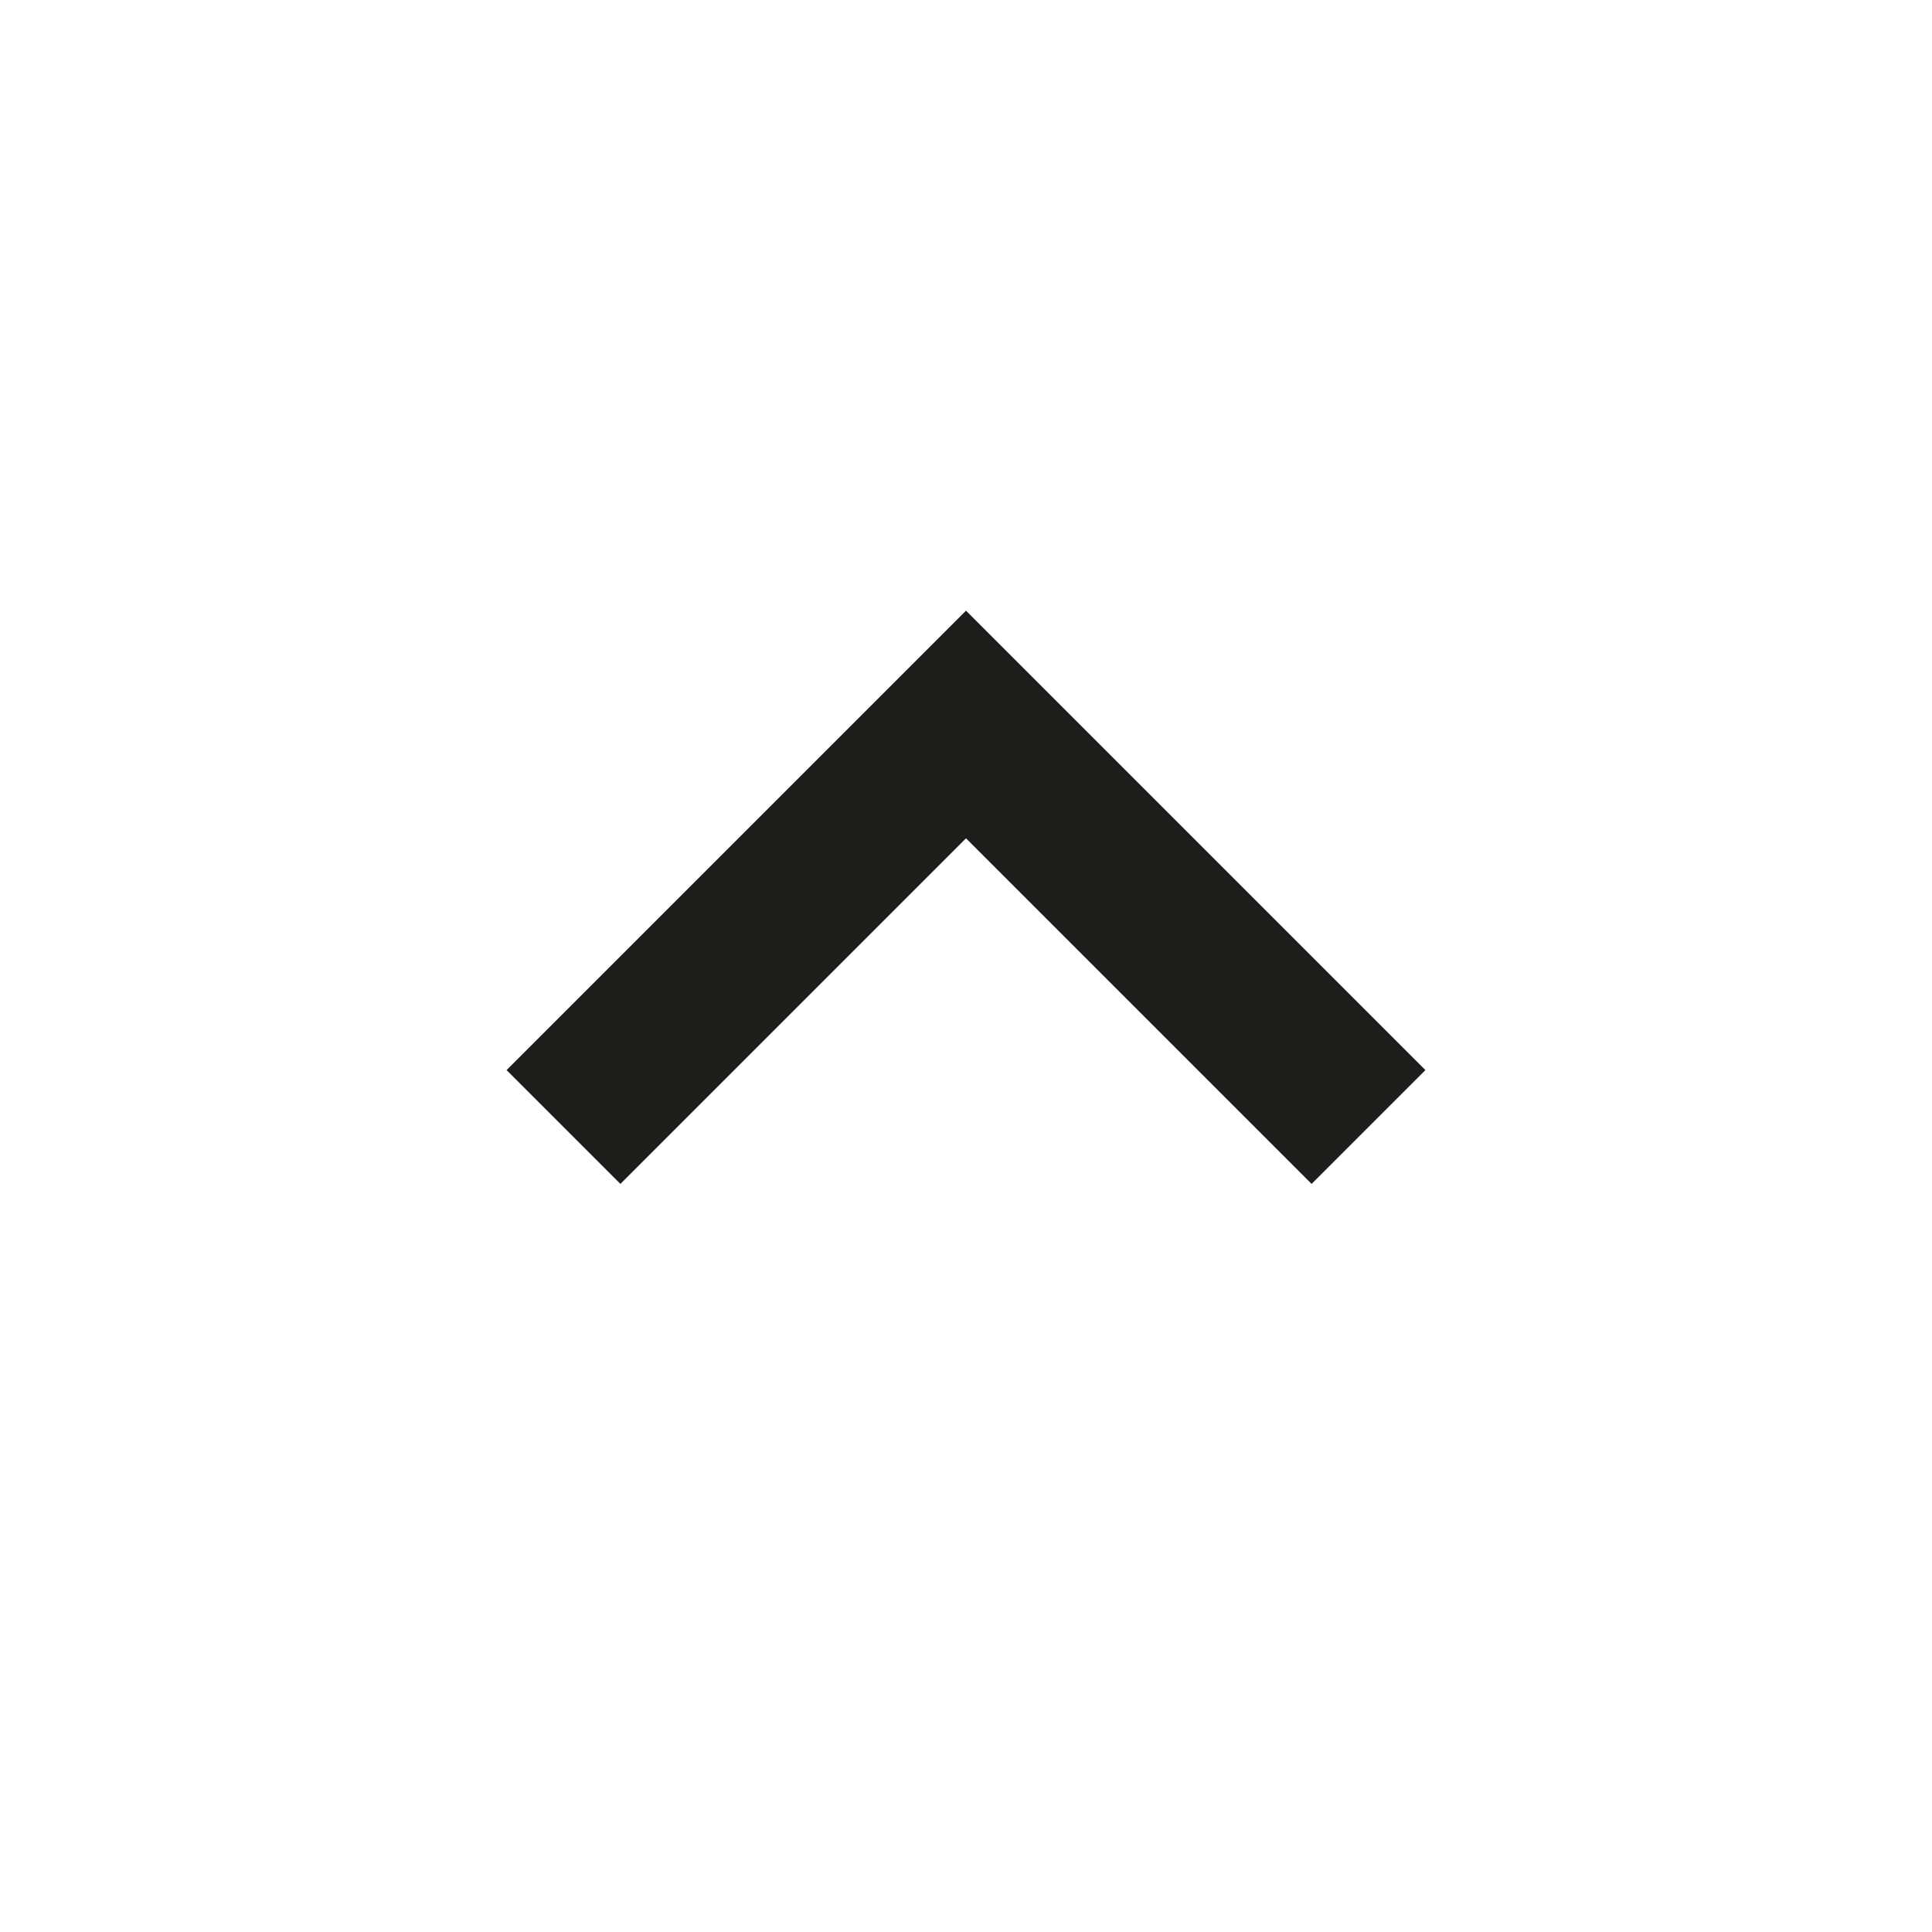
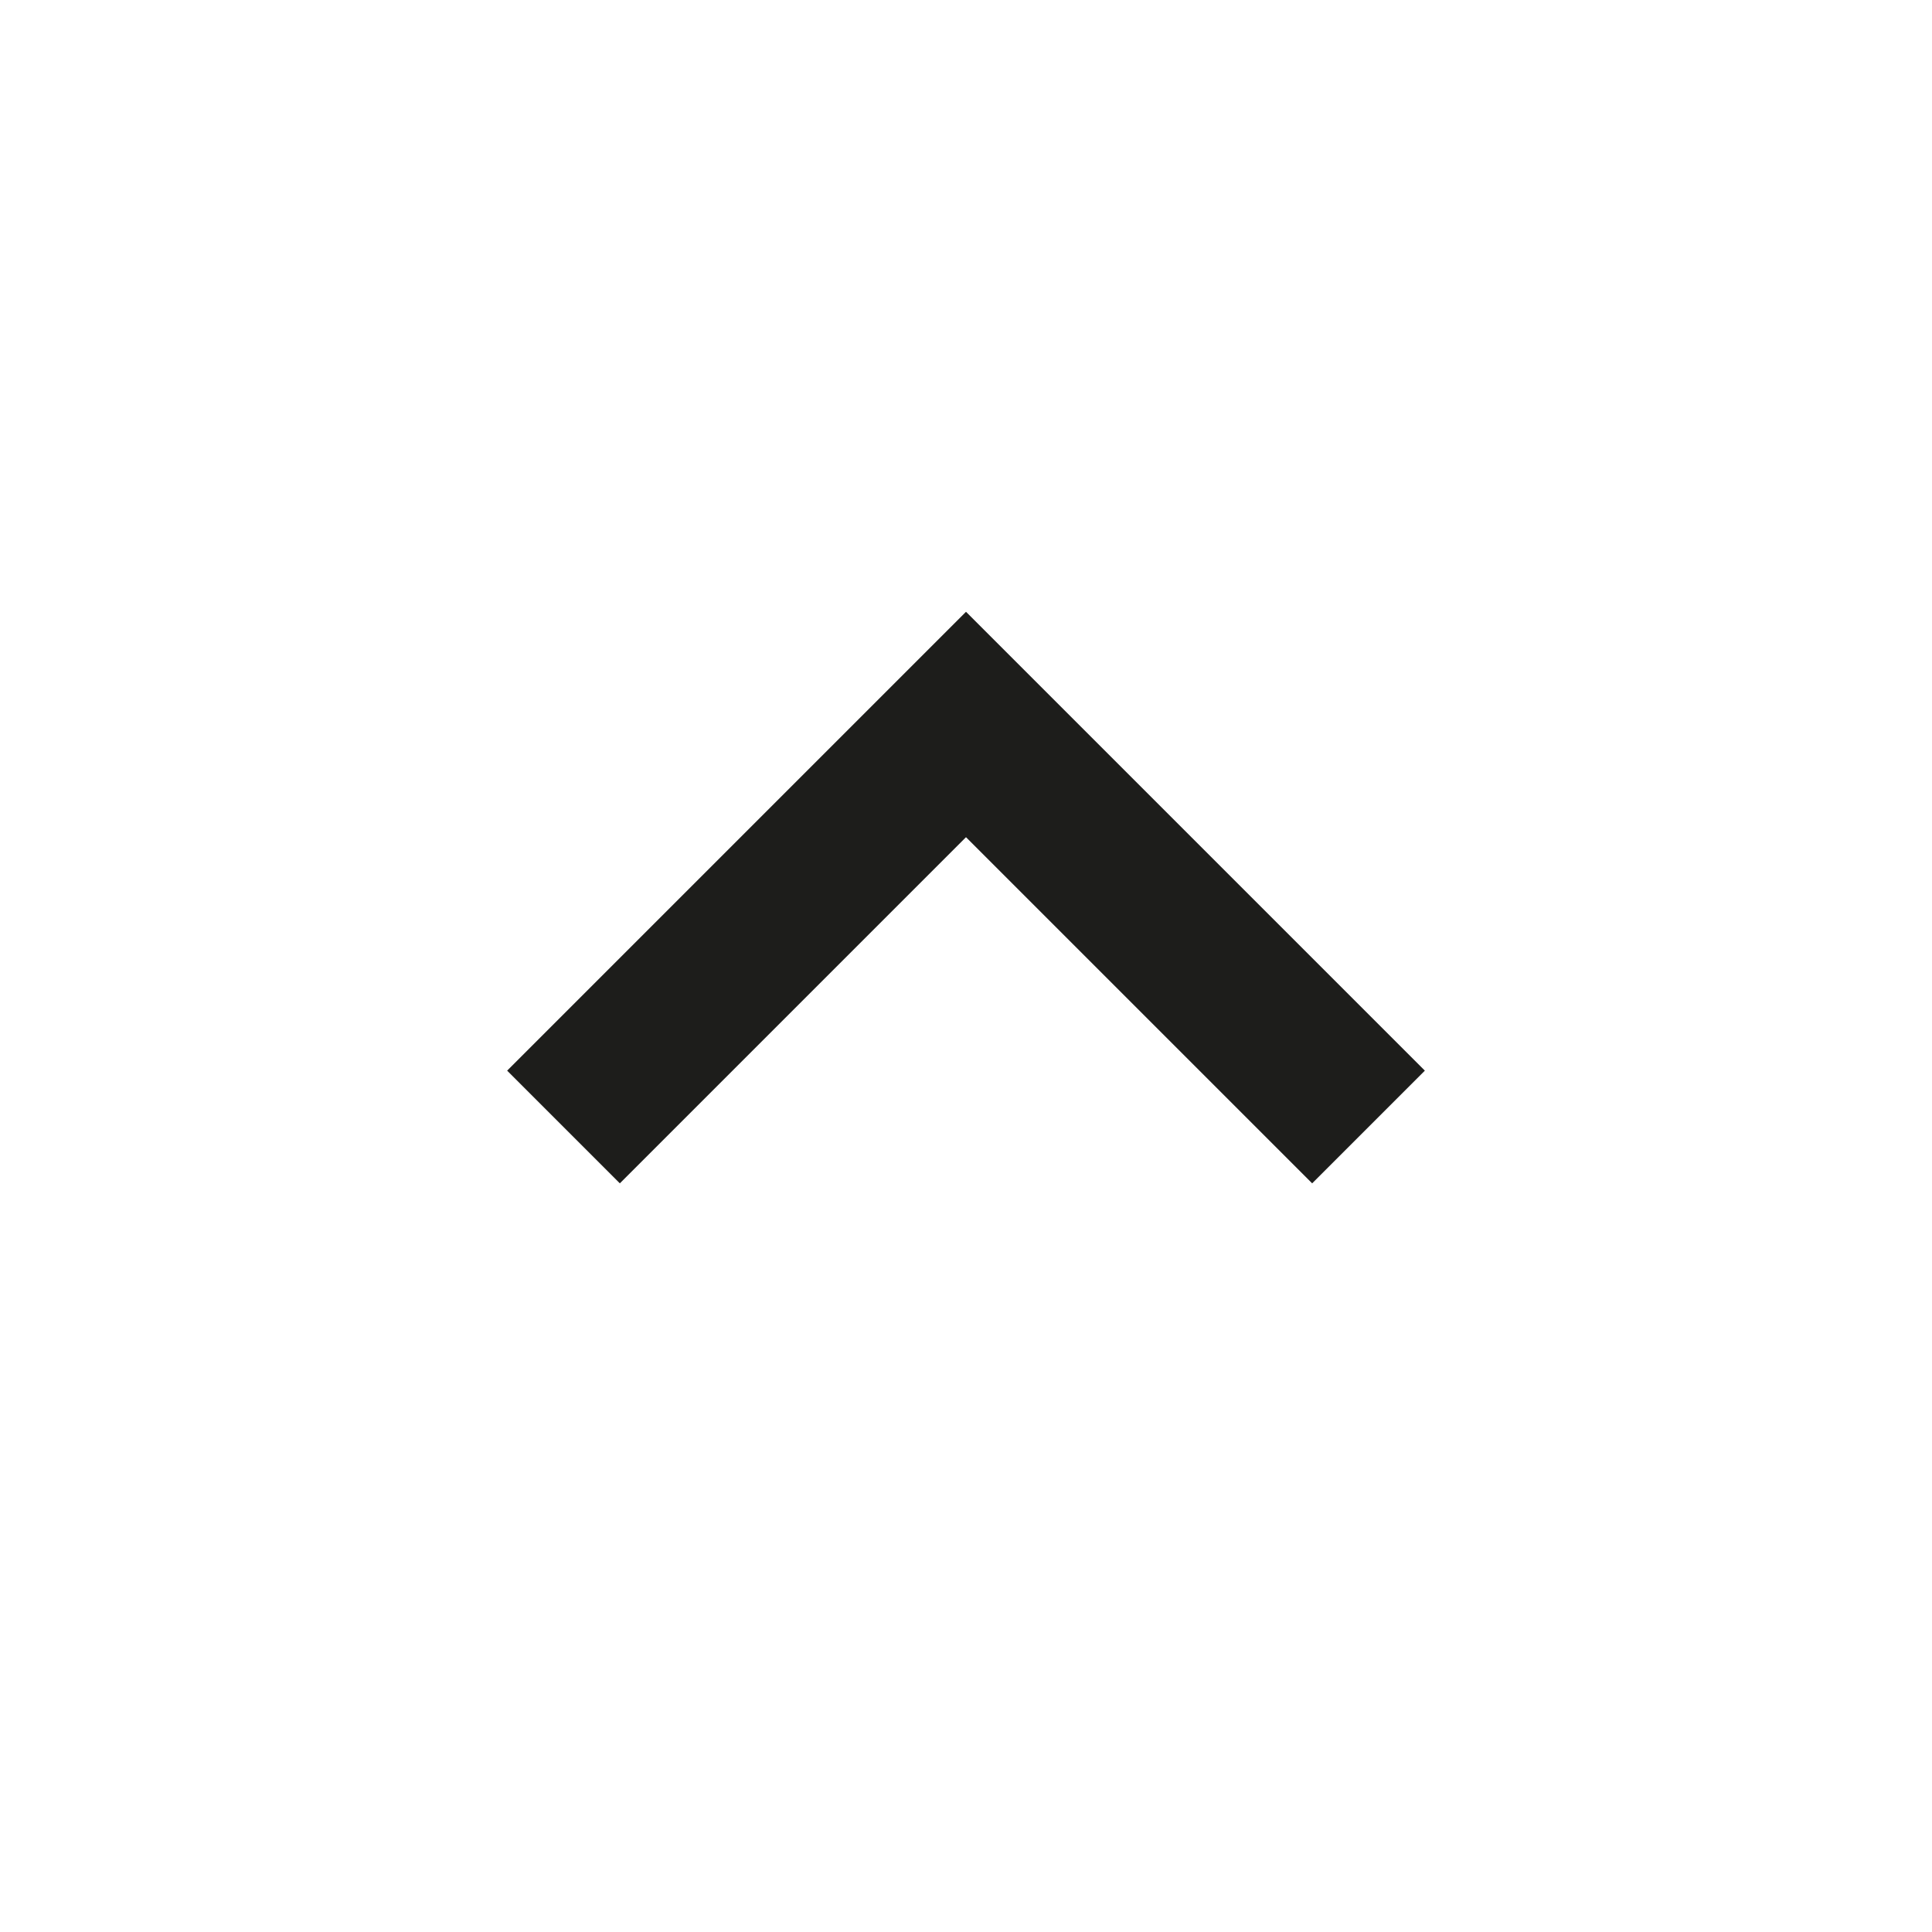
<svg xmlns="http://www.w3.org/2000/svg" version="1.1" id="Layer_1" x="0px" y="0px" width="24px" height="24px" viewBox="0 0 24 24" enable-background="new 0 0 24 24" xml:space="preserve">
  <g>
-     <polygon fill="#1D1D1B" points="16.293,14.707 12,10.414 7.707,14.707 6.293,13.293 12,7.586 17.707,13.293  " />
+     <polygon fill="#1D1D1B" points="16.3,14.7 12,10.4 7.7,14.7 6.3,13.3 12,7.6 17.7,13.3  " />
  </g>
</svg>
